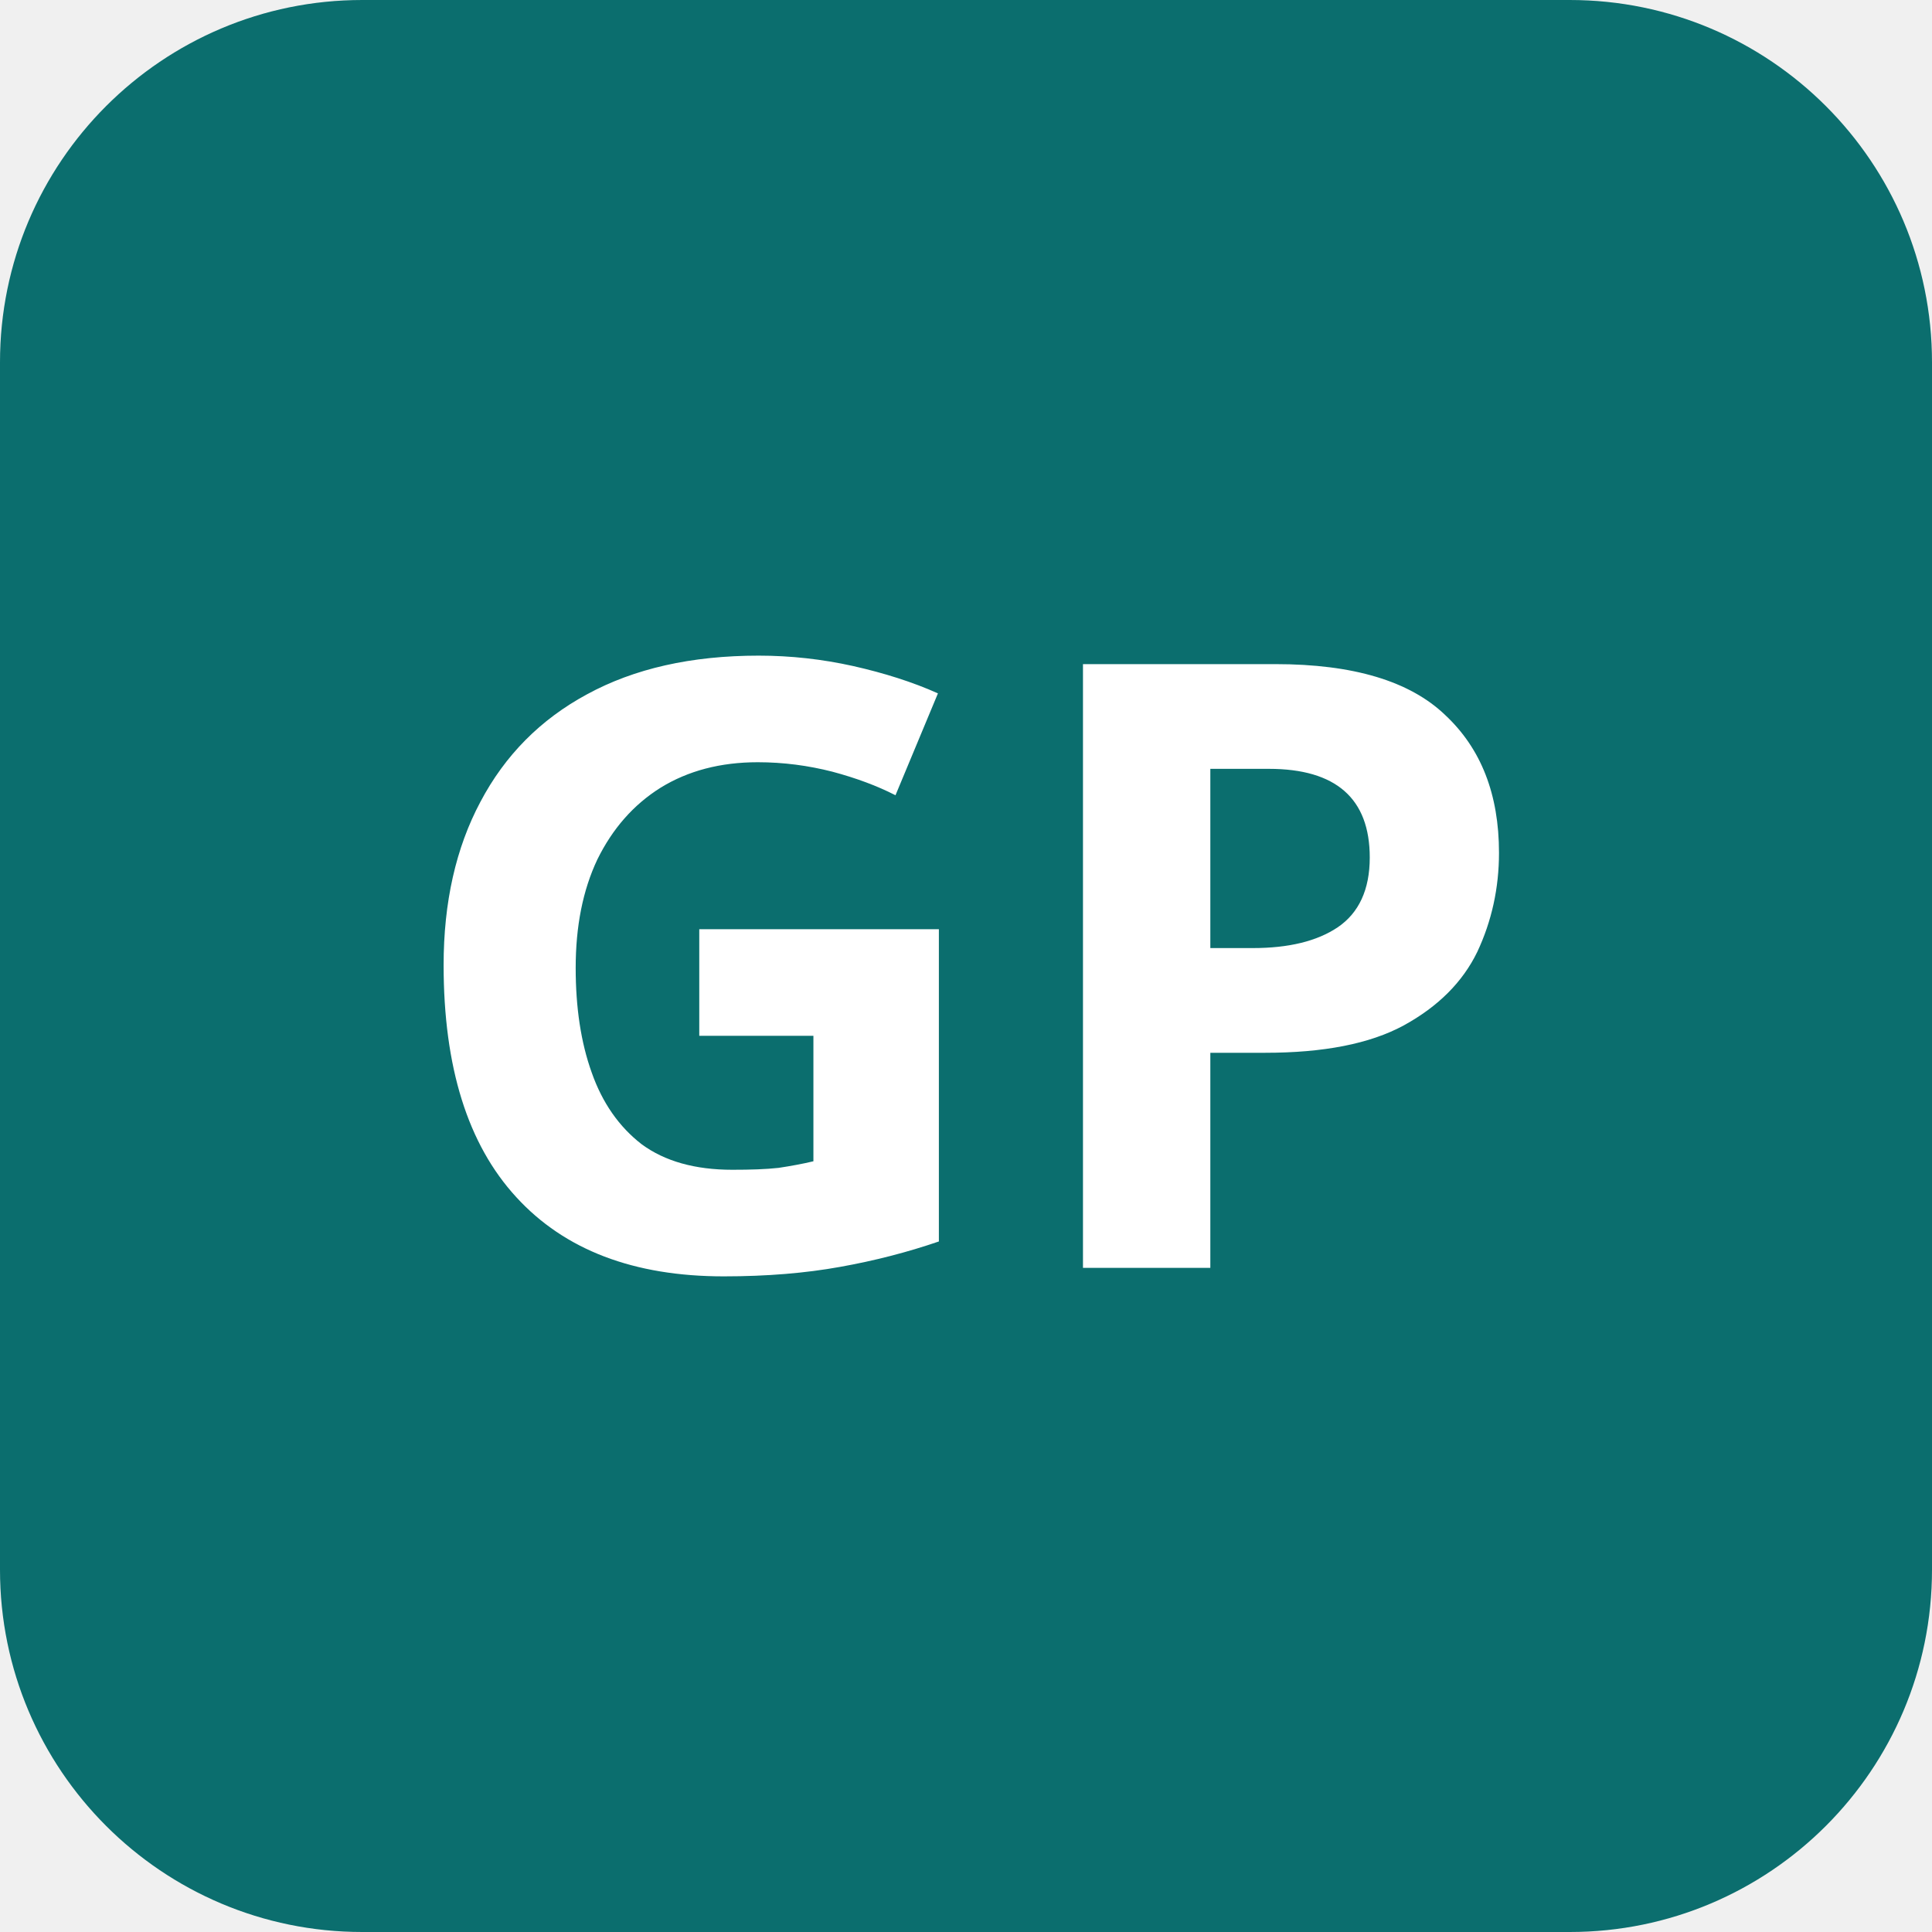
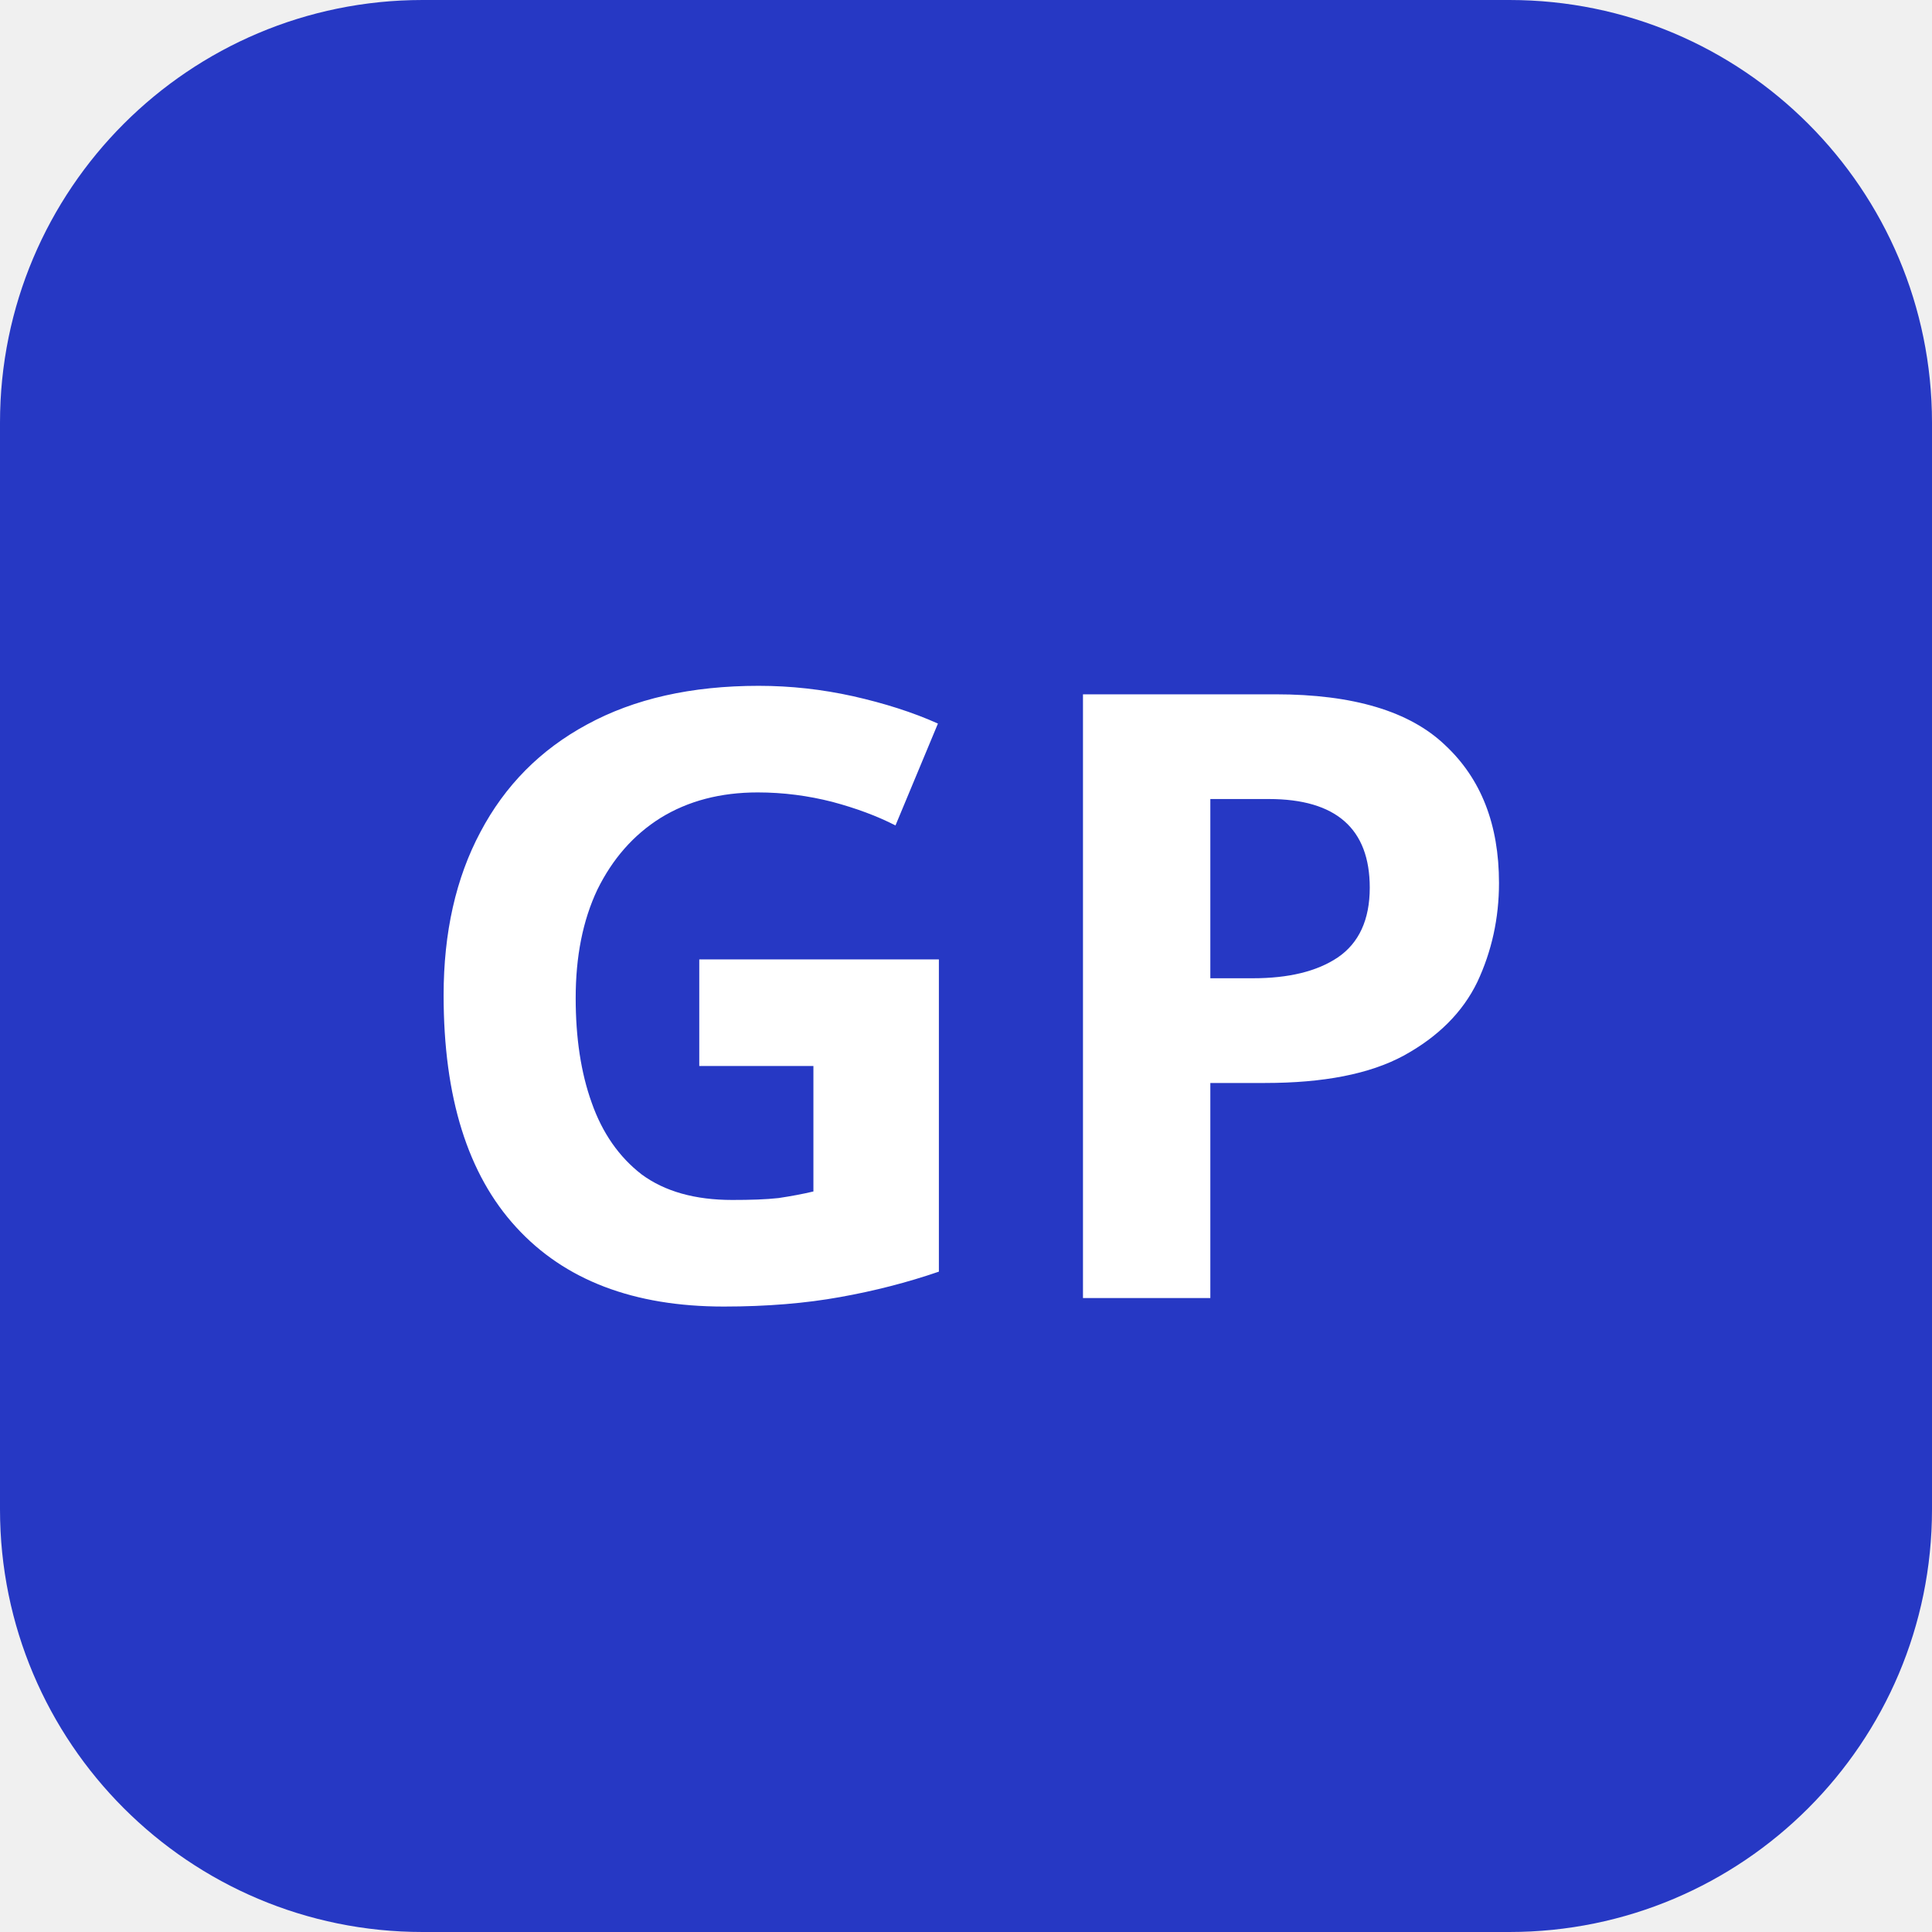
<svg xmlns="http://www.w3.org/2000/svg" viewBox="0 0 32 32">
-   <style>rect{fill:#0b6e6e}text{fill:#fff}@media (prefers-color-scheme:dark){rect{fill:#5cc8c8}text{fill:#0b1414}}</style>
-   <rect width="32" height="32" rx="6" />
-   <text x="16" y="21" font-family="system-ui,sans-serif" font-size="14" font-weight="700" text-anchor="middle">GP</text>
+   <style>rect{fill:#2638c4}text{fill:#fff}@media (prefers-color-scheme:dark){rect{fill:#9aa8ff}text{fill:#0f1220}}</style>
+   <rect width="32" height="32" rx="7" />
+   <text x="16" y="21.5" font-family="system-ui,sans-serif" font-size="14" font-weight="700" text-anchor="middle">GP</text>
</svg>
